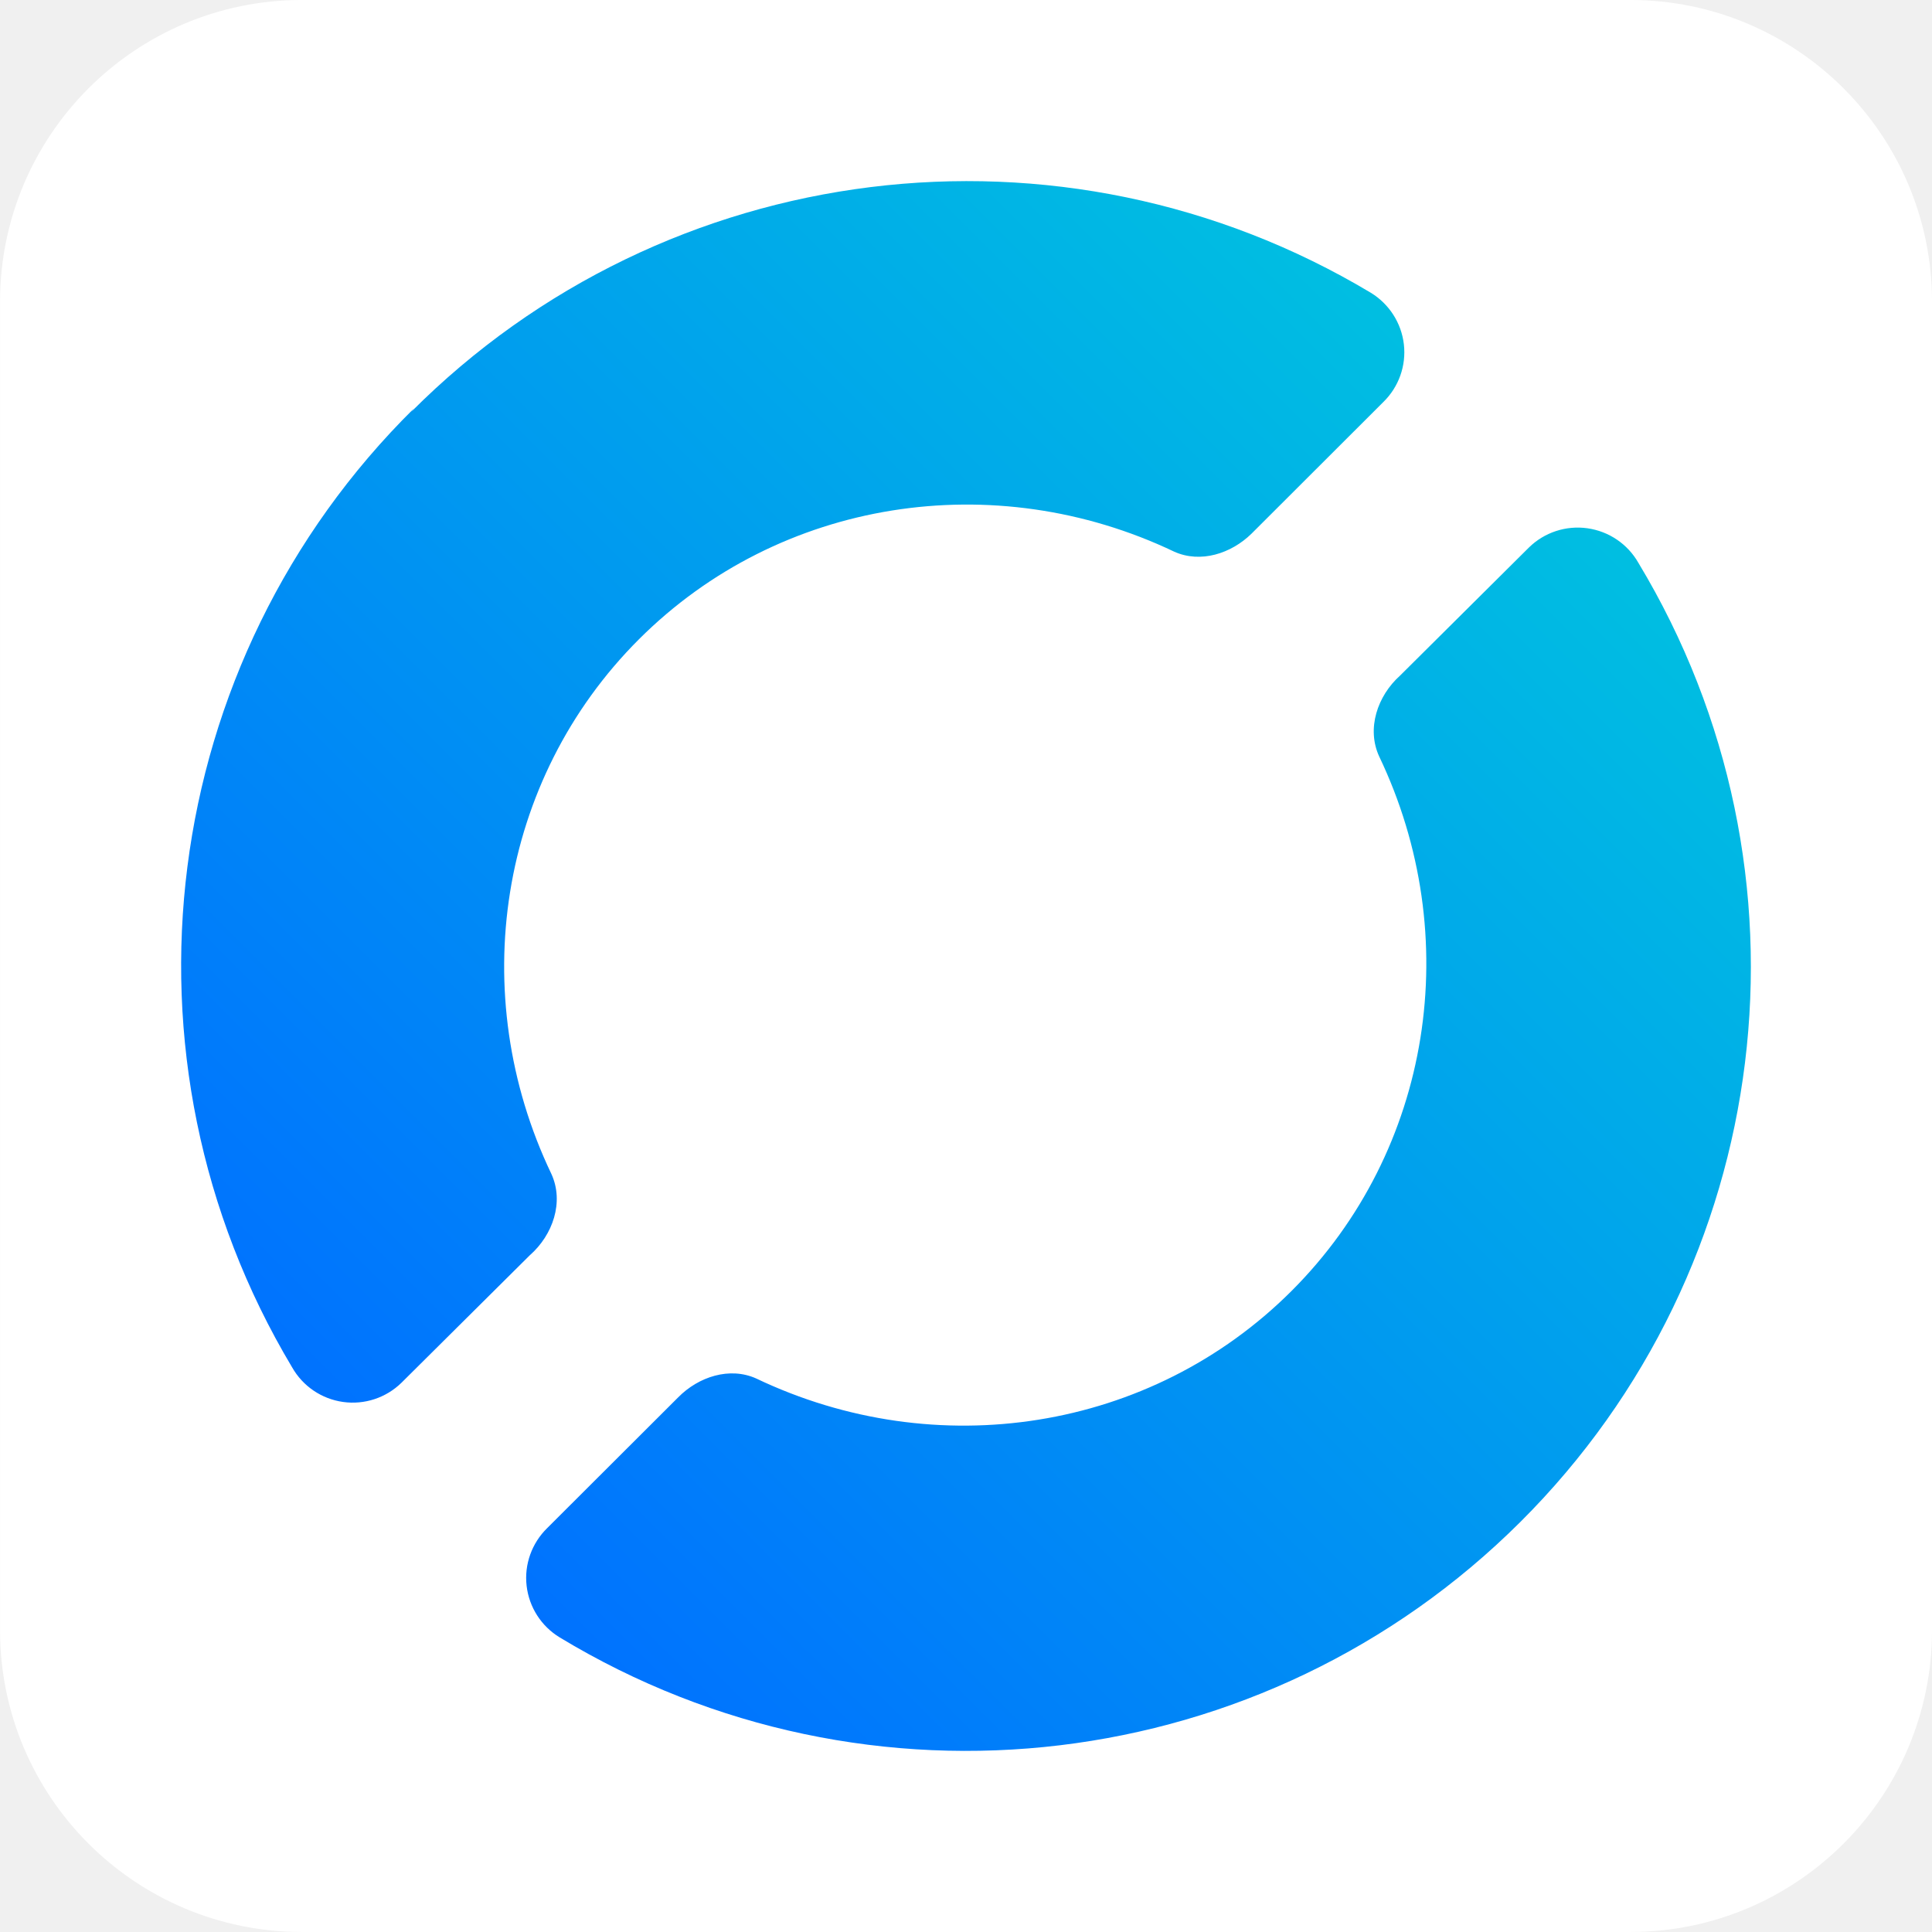
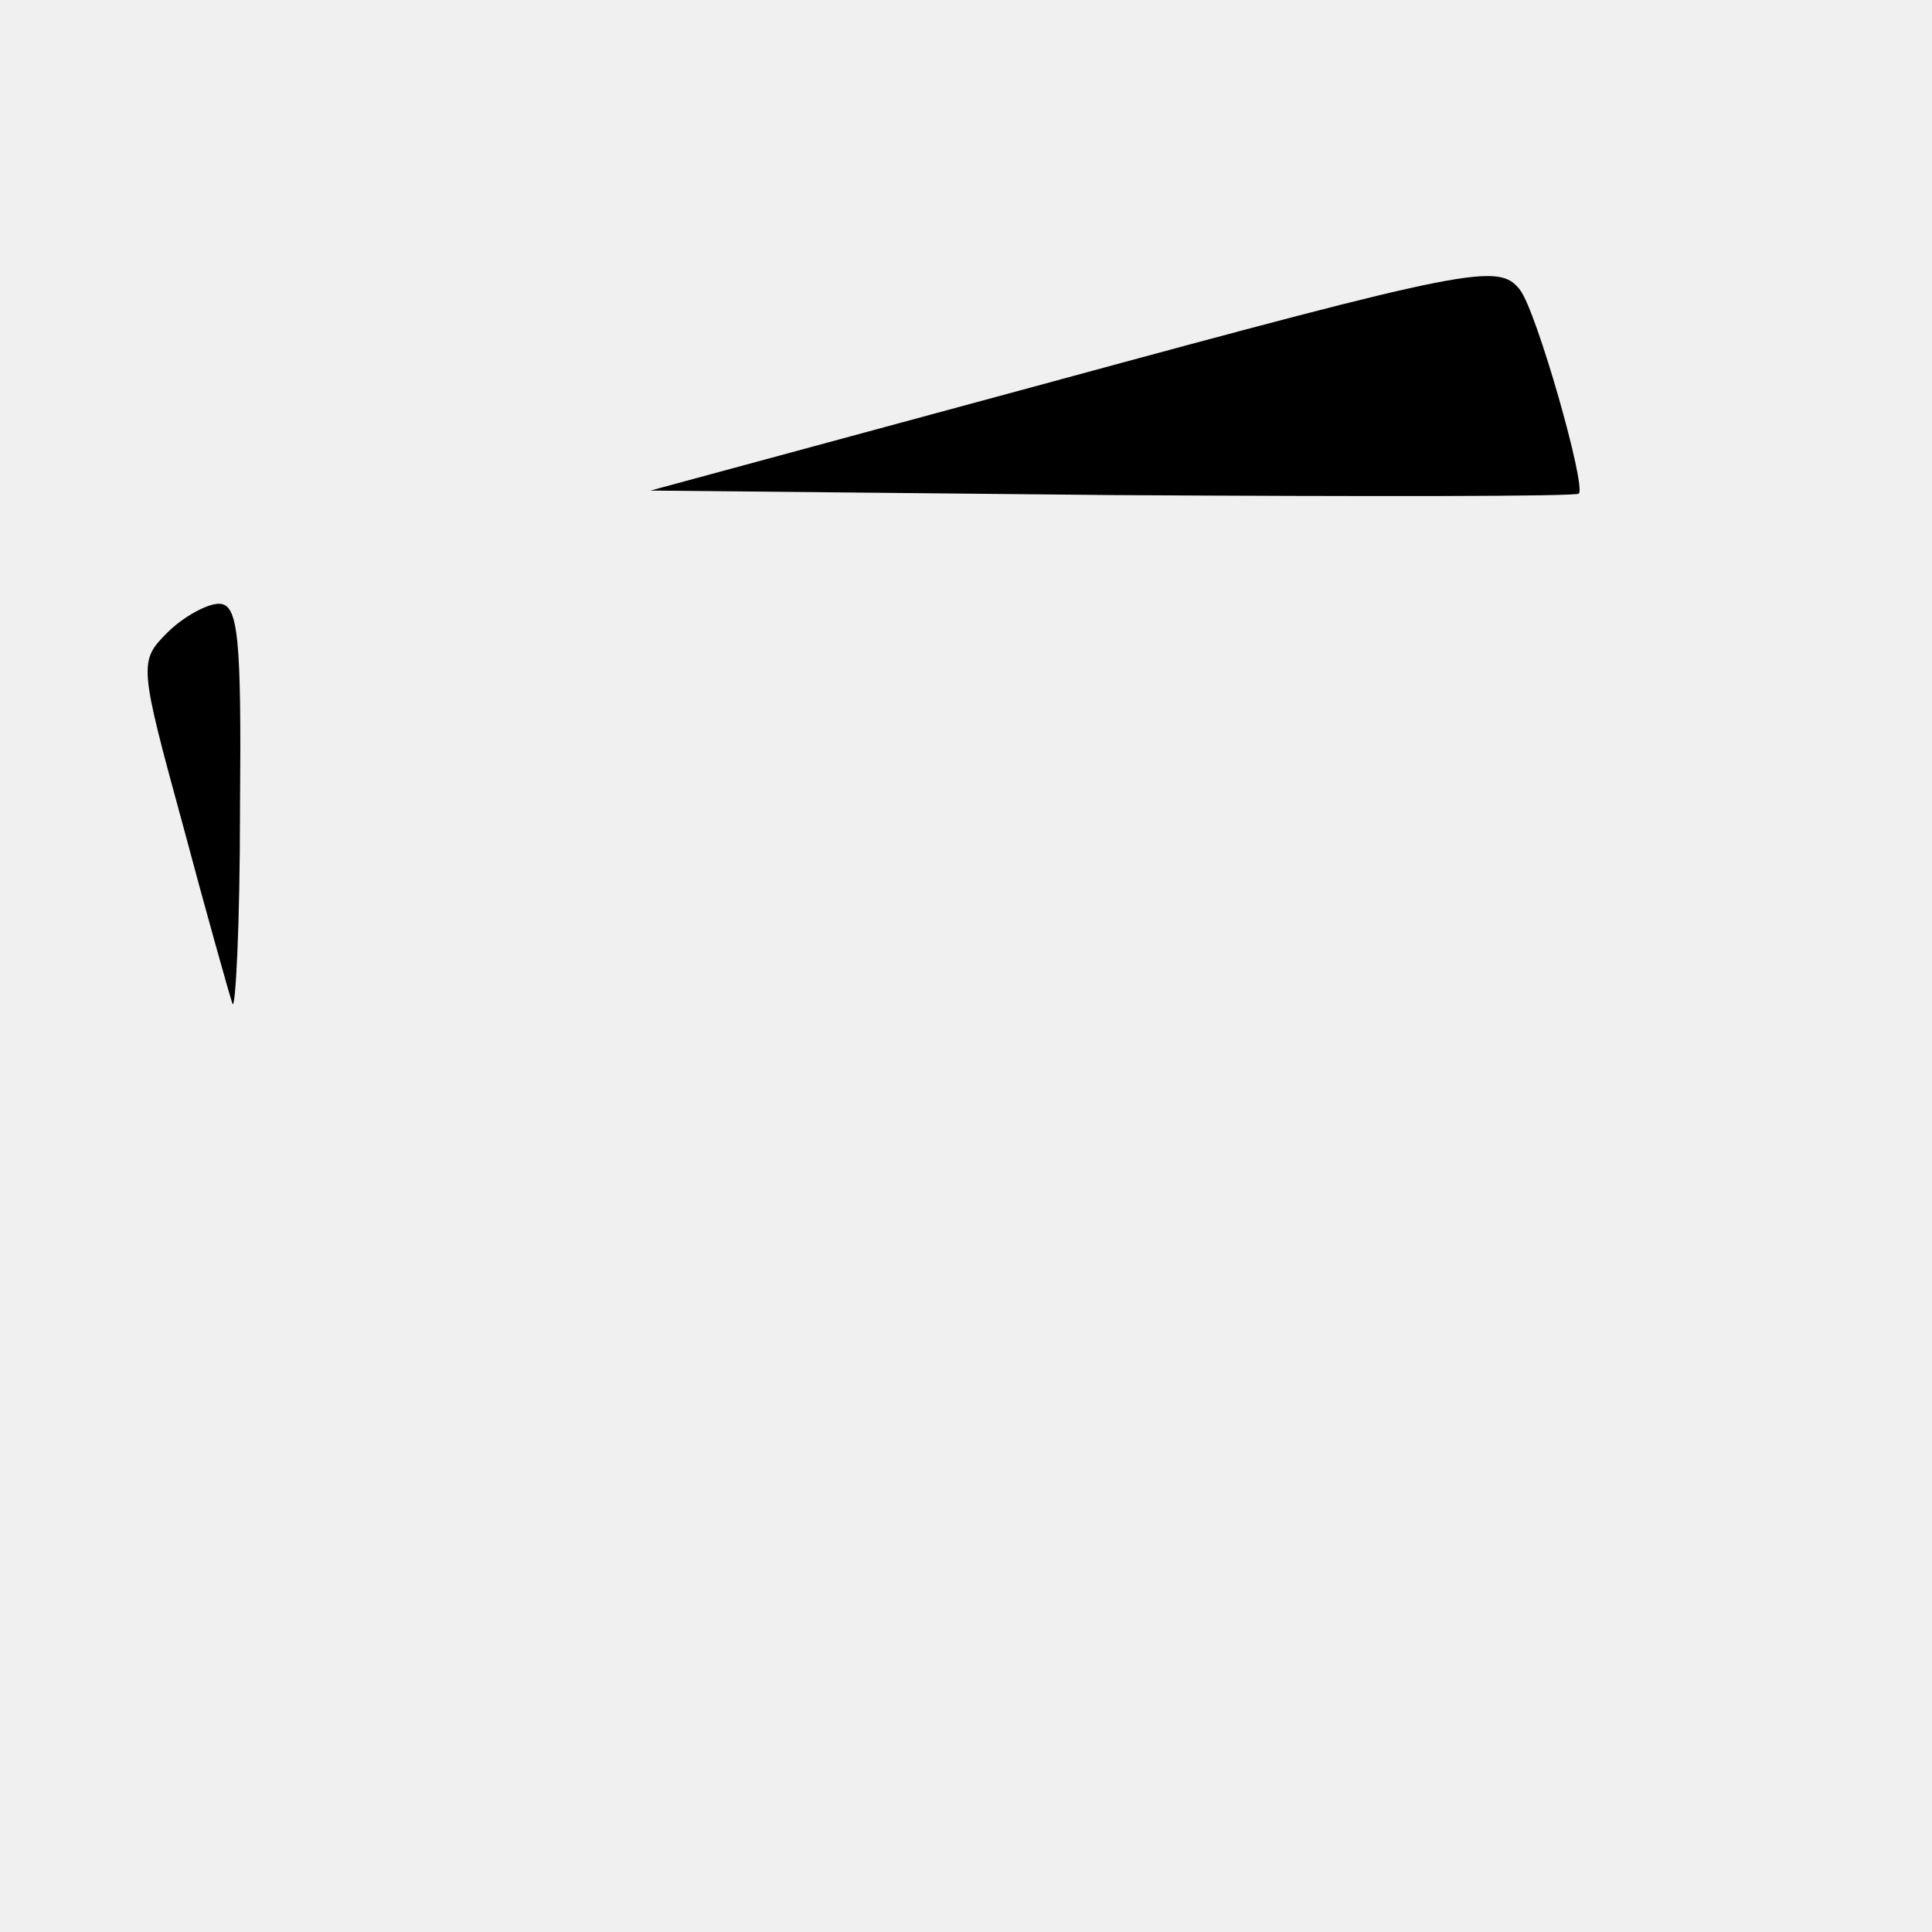
- <svg xmlns="http://www.w3.org/2000/svg" xmlns:xlink="http://www.w3.org/1999/xlink" style="isolation:isolate" viewBox="66.993 897.484 32 32" version="1.1" id="svg11" xml:space="preserve" width="32" height="32">
-   <defs id="defs15">
-     <linearGradient xlink:href="#a" id="linearGradient765" gradientUnits="userSpaceOnUse" gradientTransform="matrix(26.00048,0,0,25.99936,17.98453,891.7487)" x1="0.148" y1="0.851" x2="0.845" y2="0.154" />
-   </defs>
-   <linearGradient id="a" x1="0.148" x2="0.845" y1="0.851" y2="0.154" gradientTransform="matrix(26.301,0,0,26.331,90.67354,911.7572)" gradientUnits="userSpaceOnUse">
-     <stop offset="0" stop-color="#004ba6" id="stop4" style="stop-color:#0071ff;stop-opacity:1;" />
-     <stop offset="1" stop-color="#00bfe1" id="stop6" style="stop-color:#00bfe1;stop-opacity:1;" />
-   </linearGradient>
-   <g id="g763" transform="translate(52.0085,8.73577)">
-     <g id="g761">
-       <rect style="fill:#ffffff;fill-opacity:1;stroke:none;stroke-width:1;stroke-dasharray:none;stroke-opacity:1;paint-order:fill markers stroke" id="rect757" width="32" height="32" x="14.985" y="888.748" rx="5" ry="5" />
-       <path fill="url(#a)" d="m 40.309,897.816 -2.135,2.122 c -0.376,0.337 -0.557,0.879 -0.347,1.337 1.423,2.976 0.883,6.524 -1.451,8.856 -2.335,2.331 -5.887,2.871 -8.867,1.449 -0.439,-0.197 -0.954,-0.03 -1.292,0.313 l -2.17,2.166 c -0.255,0.25 -0.381,0.602 -0.34,0.956 0.041,0.354 0.243,0.669 0.548,0.854 5.113,3.095 11.679,2.306 15.911,-1.912 4.232,-4.216 5.039,-10.773 1.955,-15.887 -0.177,-0.311 -0.489,-0.522 -0.844,-0.572 -0.355,-0.05 -0.713,0.068 -0.968,0.318 z M 21.843,895.511 c -4.253,4.2 -5.086,10.758 -2.02,15.885 0.177,0.312 0.488,0.523 0.843,0.573 0.355,0.05 0.713,-0.068 0.969,-0.319 l 2.123,-2.109 c 0.385,-0.337 0.572,-0.885 0.359,-1.349 -1.423,-2.976 -0.884,-6.524 1.451,-8.856 2.334,-2.331 5.887,-2.871 8.866,-1.45 0.434,0.195 0.942,0.033 1.281,-0.3 l 2.182,-2.179 c 0.255,-0.249 0.381,-0.601 0.34,-0.956 -0.041,-0.353 -0.243,-0.668 -0.548,-0.854 -5.122,-3.068 -11.678,-2.255 -15.893,1.972 z" id="path759" style="fill:url(#linearGradient765);stroke-width:0.988" />
-     </g>
+ <svg xmlns="http://www.w3.org/2000/svg" version="1.0" width="128pt" height="128pt" viewBox="0 0 128 128" preserveAspectRatio="xMidYMid meet">
+   <g transform="translate(0,128) scale(0.1,-0.1)" fill="#000000" stroke="none">
+     <path d="M693 1026 l-262 -71 306 -3 c168 -1 308 -1 309 1 5 5 -28 121 -39 135 -14 18 -31 15 -314 -62z" />
+     <path d="M111 861 c-19 -19 -19 -21 10 -127 16 -60 31 -113 33 -119 2 -5 5 52 5 128 1 115 -1 137 -14 137 -8 0 -24 -9 -34 -19z" />
  </g>
</svg>
